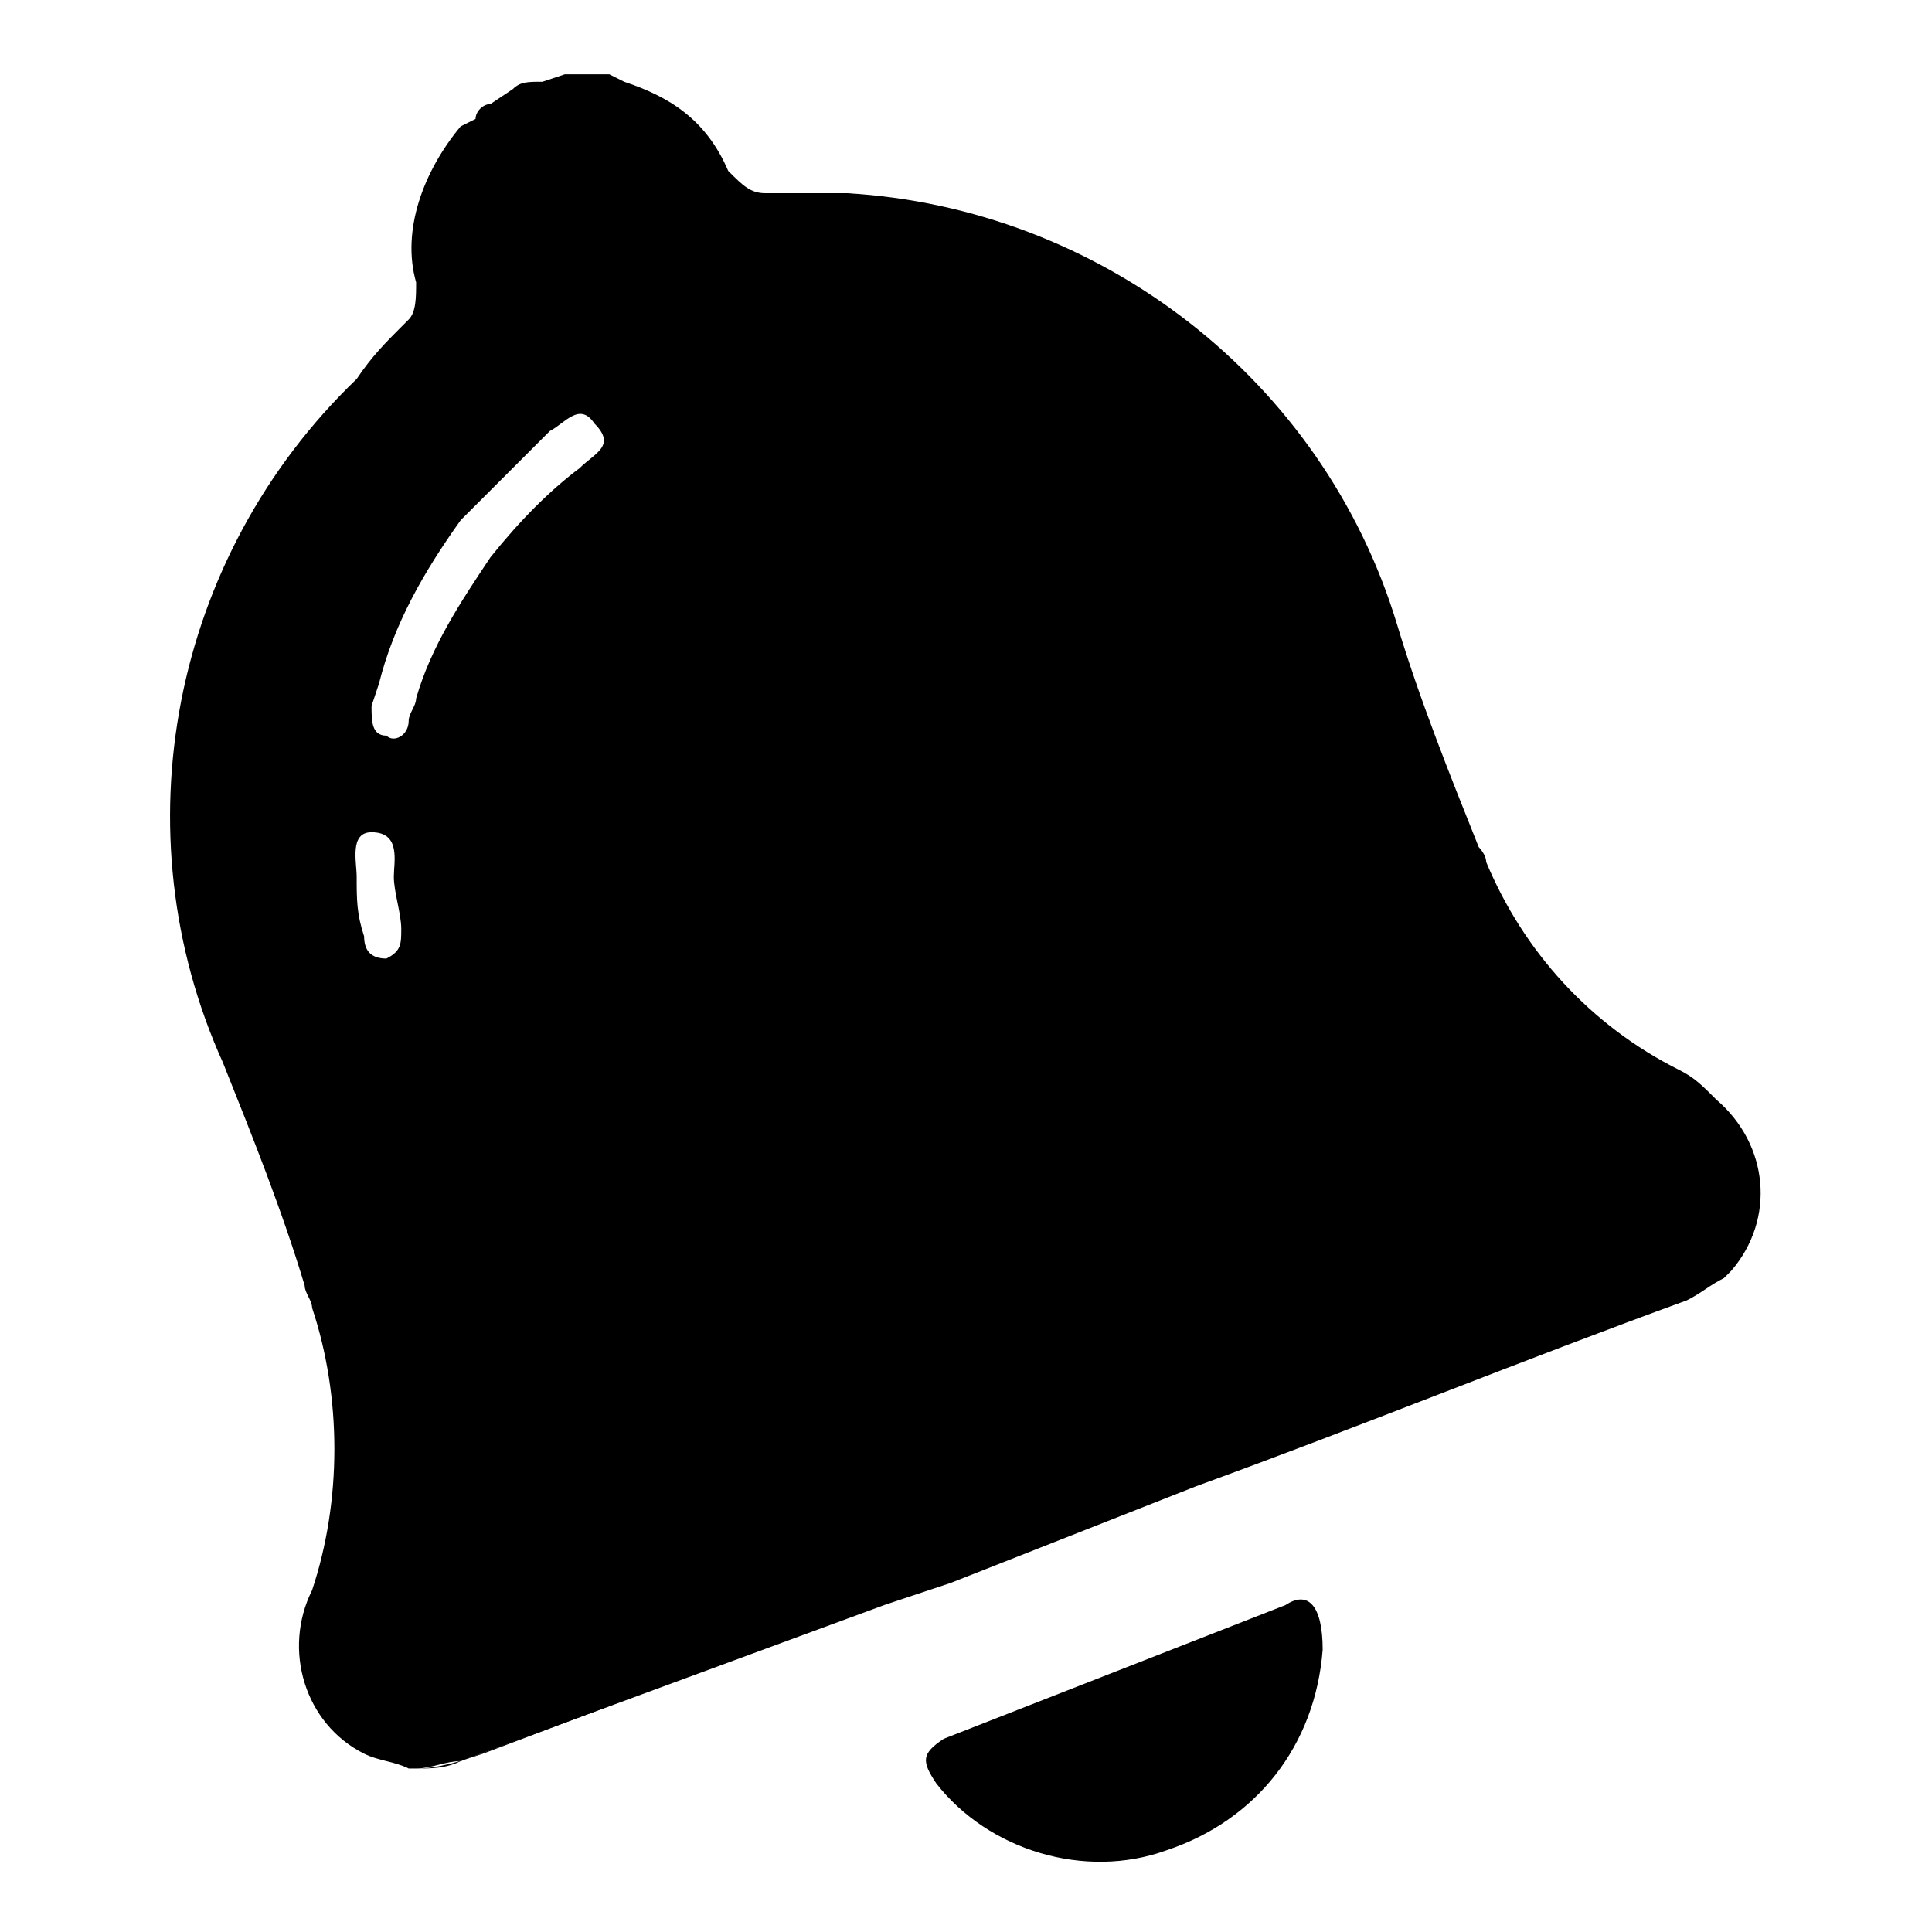
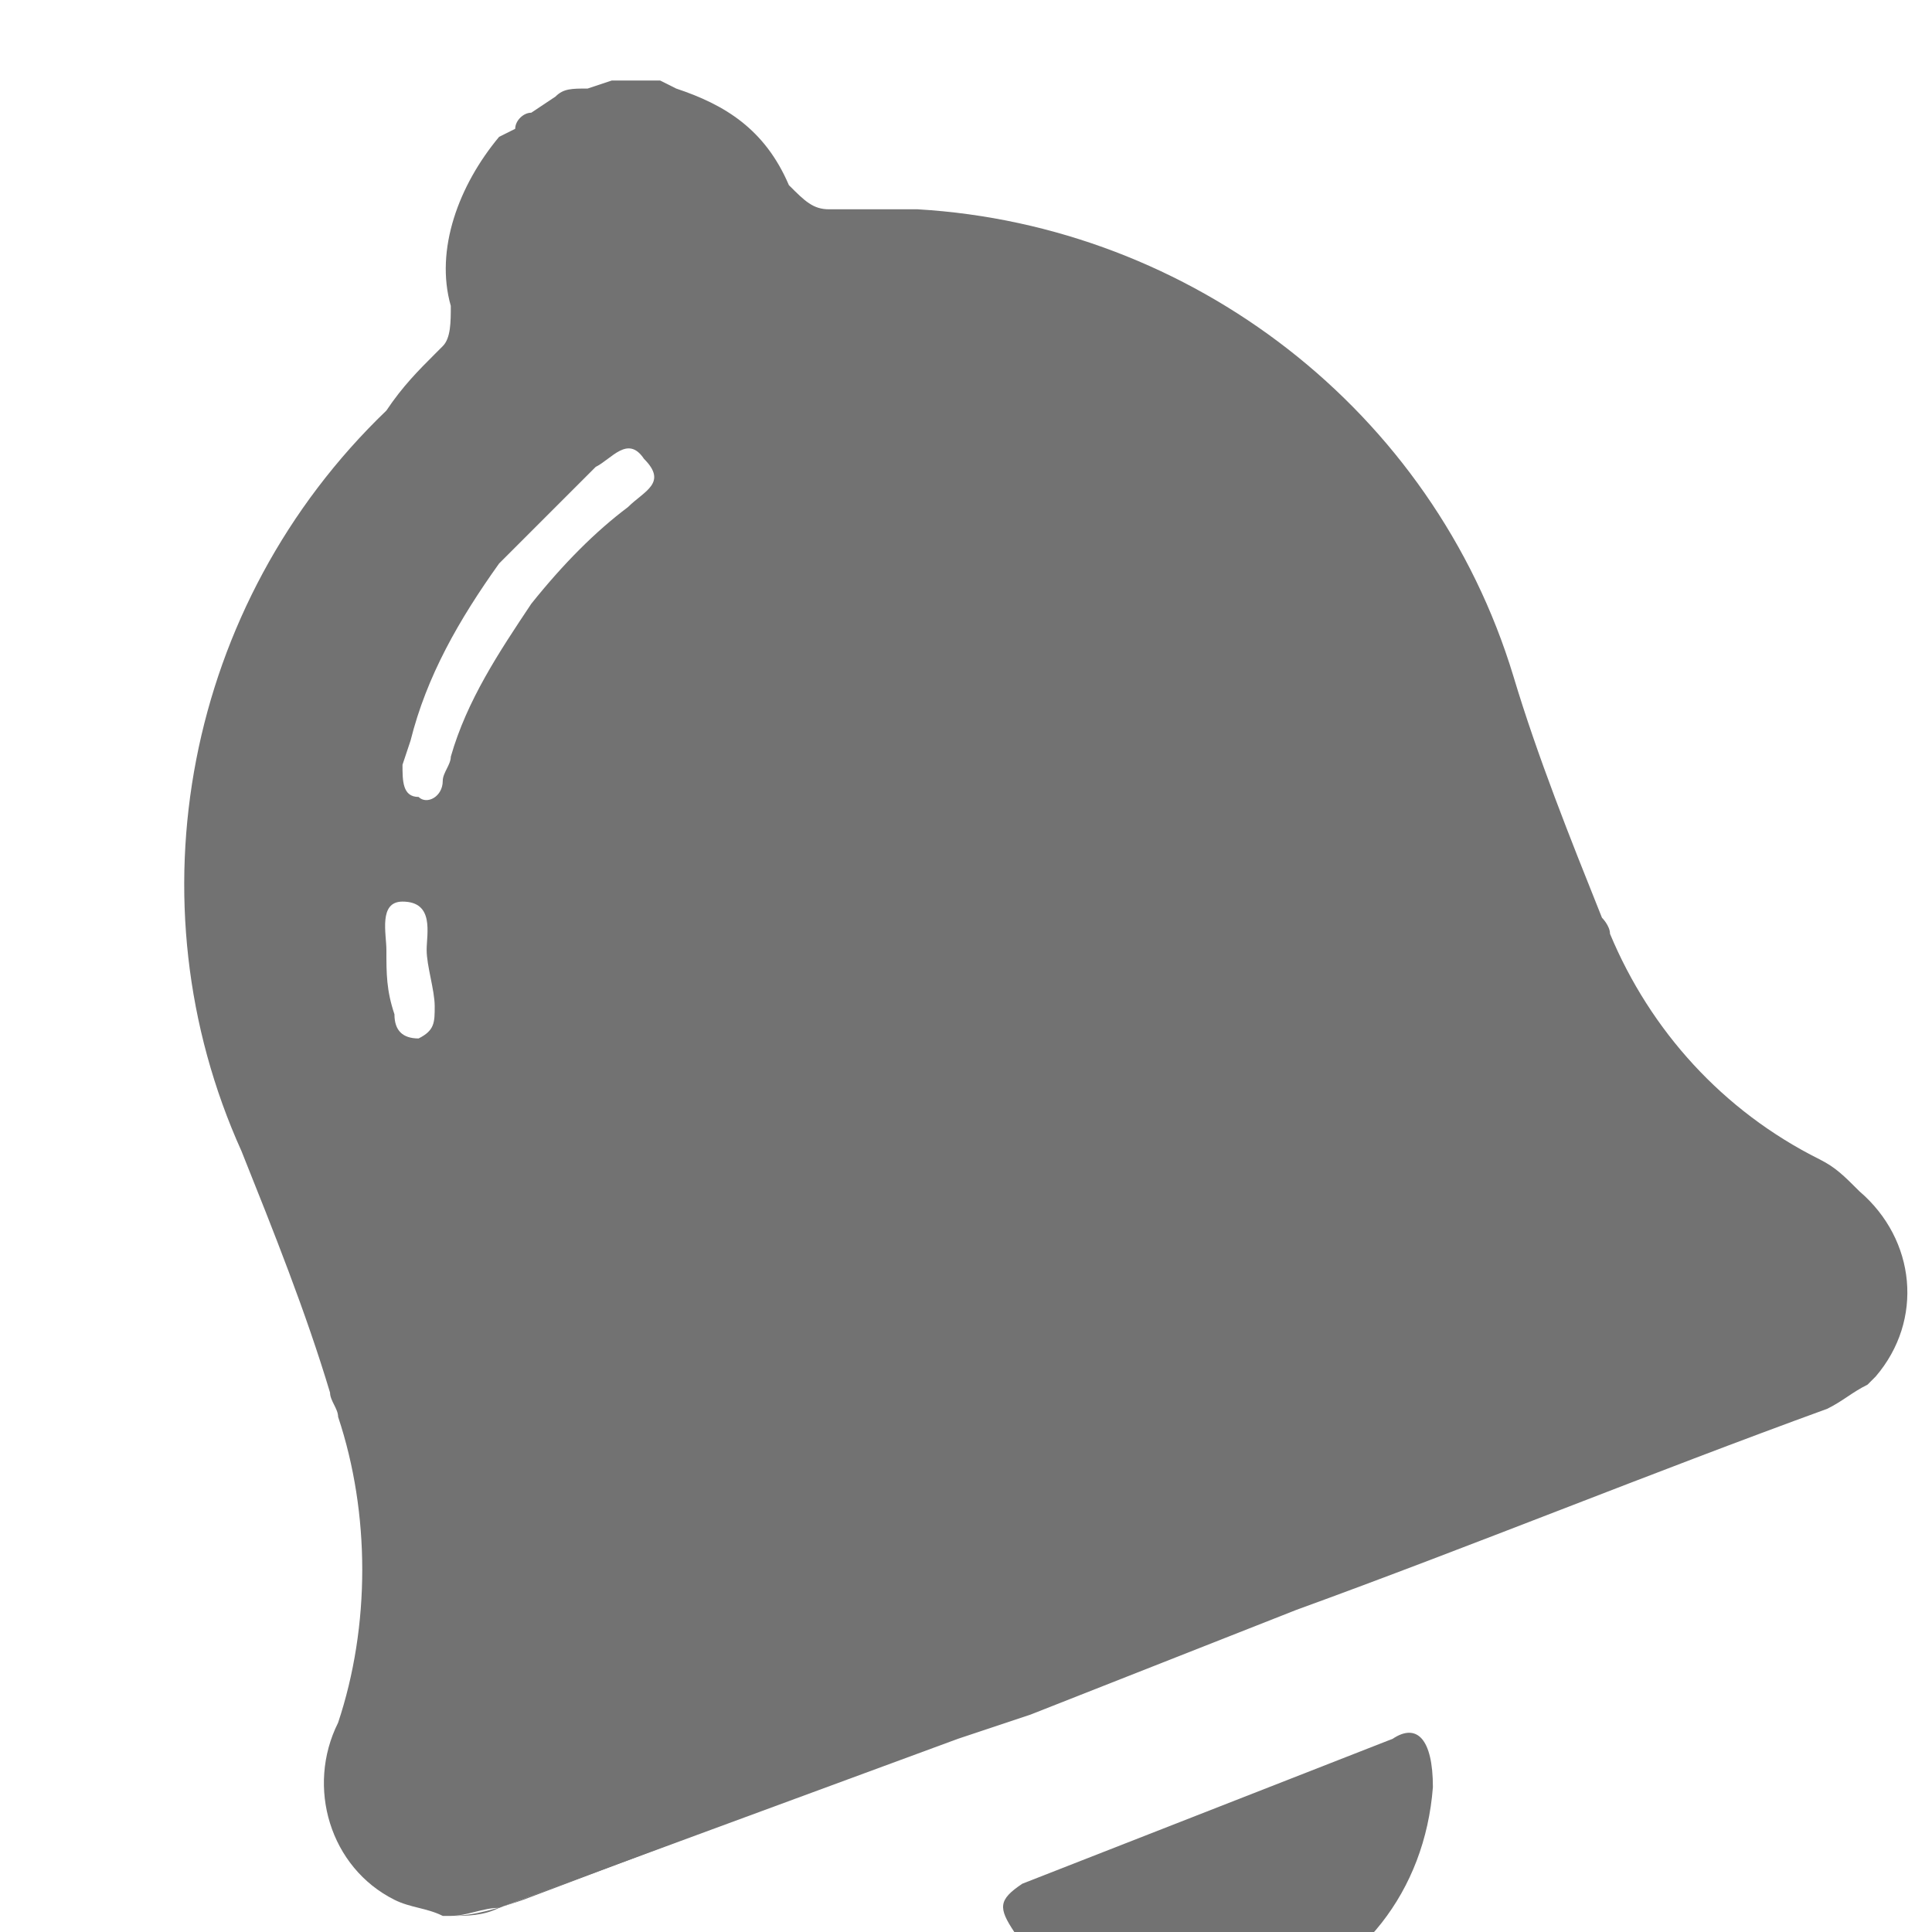
- <svg xmlns="http://www.w3.org/2000/svg" version="1.1" id=" notification-icon" x="0px" y="0px" viewBox="0 0 26 26" style="enable-background:new 0 0 26 26;" xml:space="preserve">
+ <svg xmlns="http://www.w3.org/2000/svg" width="24" height="24" viewBox="0 0 24 24" fill="#727272">
  <path d="M6.2,23.7c-0.2,0.1-0.4,0.1-0.6,0.1c0.3,0,0.6-0.1,0.9-0.2l5.3-2L6.2,23.7z" />
  <path d="M17.8,22.2c-0.1,1.3-0.9,2.3-2.1,2.7c-1.1,0.4-2.4,0-3.1-0.9c-0.2-0.3-0.2-0.4,0.1-0.6l4.6-1.8  C17.6,21.4,17.8,21.6,17.8,22.2z" />
  <path d="M22.6,17.4c-2.2,0.8-4.4,1.7-6.6,2.5l-3.3,1.3l9.6-3.6c0.3-0.1,0.6-0.2,0.8-0.4C23,17.3,22.8,17.4,22.6,17.4z" />
  <path d="M22.6,14.4c-1.2-0.6-2.1-1.6-2.6-2.8c0-0.1-0.1-0.2-0.1-0.2c-0.4-1-0.8-2-1.1-3c-1-3.3-4-5.6-7.4-5.8c-0.3,0-0.6,0-1,0h-0.1  c-0.2,0-0.3-0.1-0.5-0.3C9.5,1.6,9,1.3,8.4,1.1L8.2,1C8.1,1,8,1,7.9,1H7.6L7.3,1.1C7.1,1.1,7,1.1,6.9,1.2L6.6,1.4  c-0.1,0-0.2,0.1-0.2,0.2L6.2,1.7C5.7,2.3,5.4,3.1,5.6,3.8c0,0.2,0,0.4-0.1,0.5l0,0L5.4,4.4C5.2,4.6,5,4.8,4.8,5.1  C2.3,7.5,1.6,11.2,3,14.3c0.4,1,0.8,2,1.1,3c0,0.1,0.1,0.2,0.1,0.3c0.4,1.2,0.4,2.6,0,3.8c-0.4,0.8-0.1,1.8,0.7,2.2  c0.2,0.1,0.4,0.1,0.6,0.2h0.1c0.2,0,0.4-0.1,0.6-0.1l5.7-2.1l0.9-0.3l3.3-1.3c2.2-0.8,4.4-1.7,6.6-2.5c0.2-0.1,0.3-0.2,0.5-0.3  l0.1-0.1c0.6-0.7,0.5-1.7-0.2-2.3C22.9,14.6,22.8,14.5,22.6,14.4z M5.2,12.9c-0.2,0-0.3-0.1-0.3-0.3c-0.1-0.3-0.1-0.5-0.1-0.8  c0-0.2-0.1-0.6,0.2-0.6c0.4,0,0.3,0.4,0.3,0.6c0,0.2,0.1,0.5,0.1,0.7C5.4,12.7,5.4,12.8,5.2,12.9z M7.8,6.3C7.4,6.6,7,7,6.6,7.5  c-0.4,0.6-0.8,1.2-1,1.9c0,0.1-0.1,0.2-0.1,0.3c0,0.2-0.2,0.3-0.3,0.2c0,0,0,0,0,0C5,9.9,5,9.7,5,9.5l0.1-0.3C5.3,8.4,5.7,7.7,6.2,7  C6.6,6.6,7,6.2,7.4,5.8c0.2-0.1,0.4-0.4,0.6-0.1C8.3,6,8,6.1,7.8,6.3z" />
</svg>
